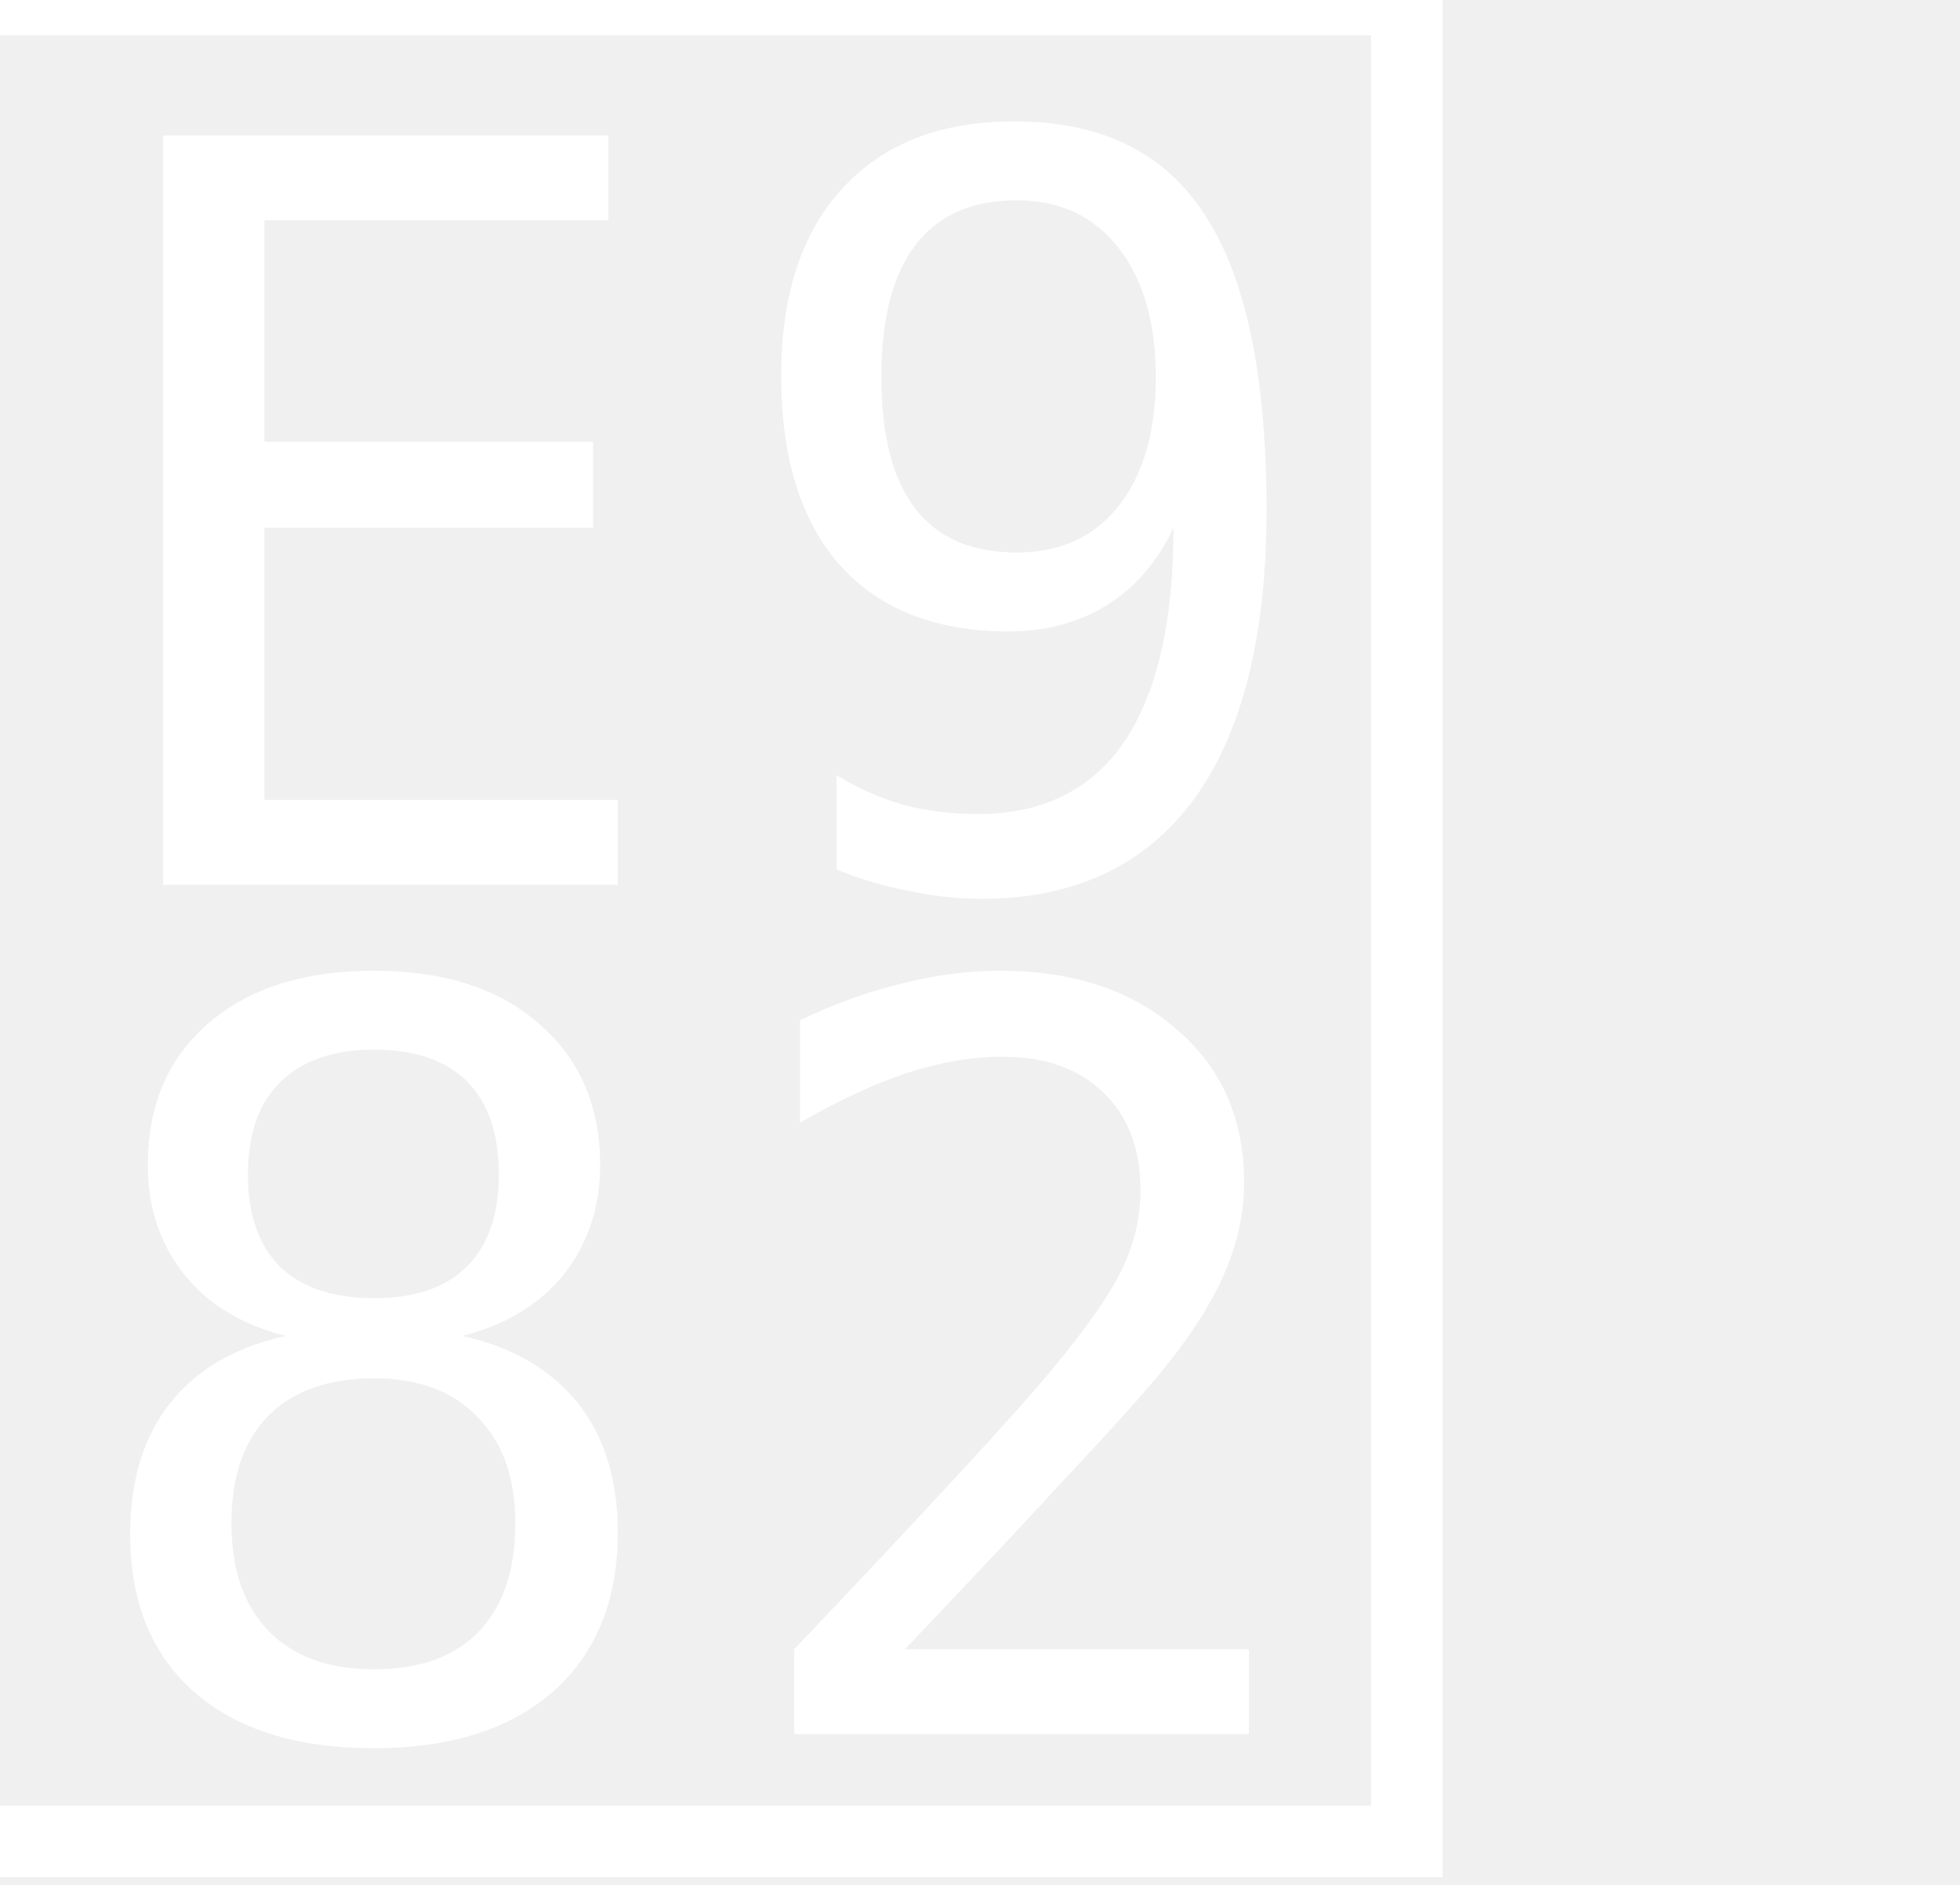
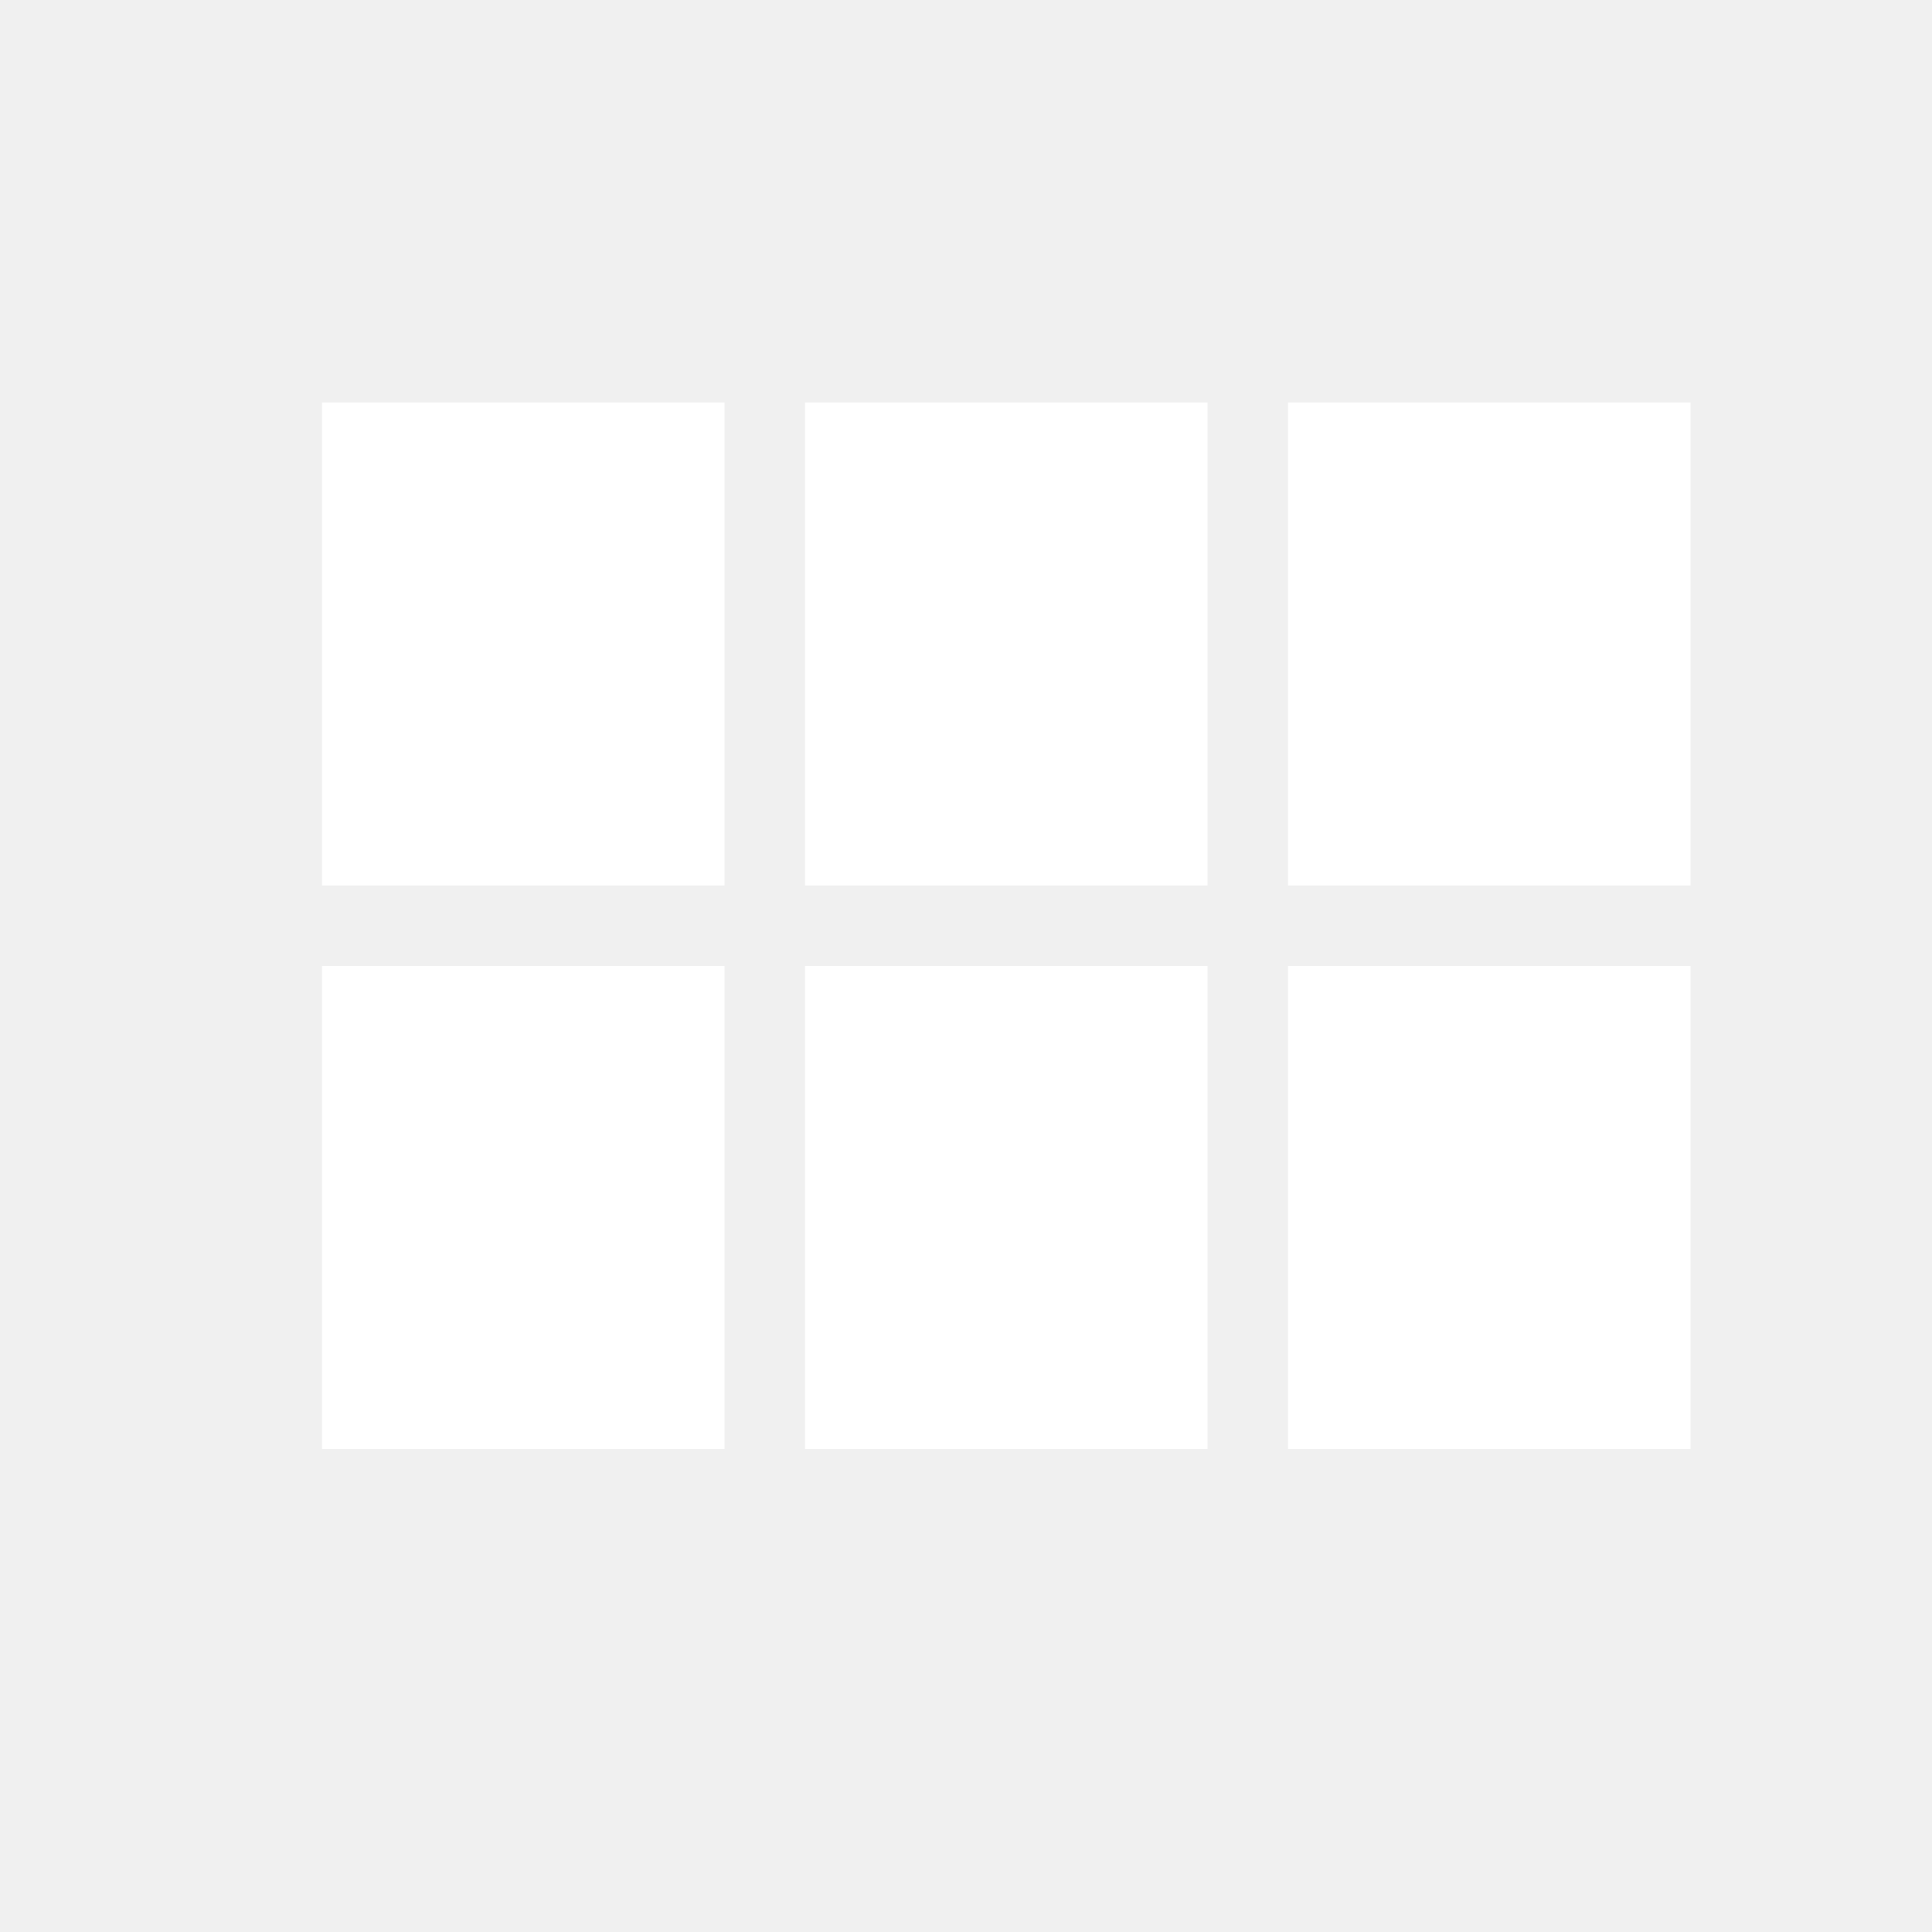
- <svg xmlns="http://www.w3.org/2000/svg" width="26" height="25" viewBox="0 0 26 25">
-   <text fill="#FFFFFF" fill-rule="evenodd" transform="translate(-2 -2)" font-size="30" font-family="material">
-     <tspan x="0" y="25"></tspan>
-   </text>
+ <svg xmlns="http://www.w3.org/2000/svg" fill="#FFFFFF" height="24" viewBox="0 0 24 24" width="24">
+   <path d="M4 11h5V5H4v6zm0 7h5v-6H4v6zm6 0h5v-6h-5v6zm6 0h5v-6h-5v6zm-6-7h5V5h-5v6zm6-6v6h5V5h-5z" />
+   <path d="M0 0h24v24H0z" fill="none" />
</svg>
